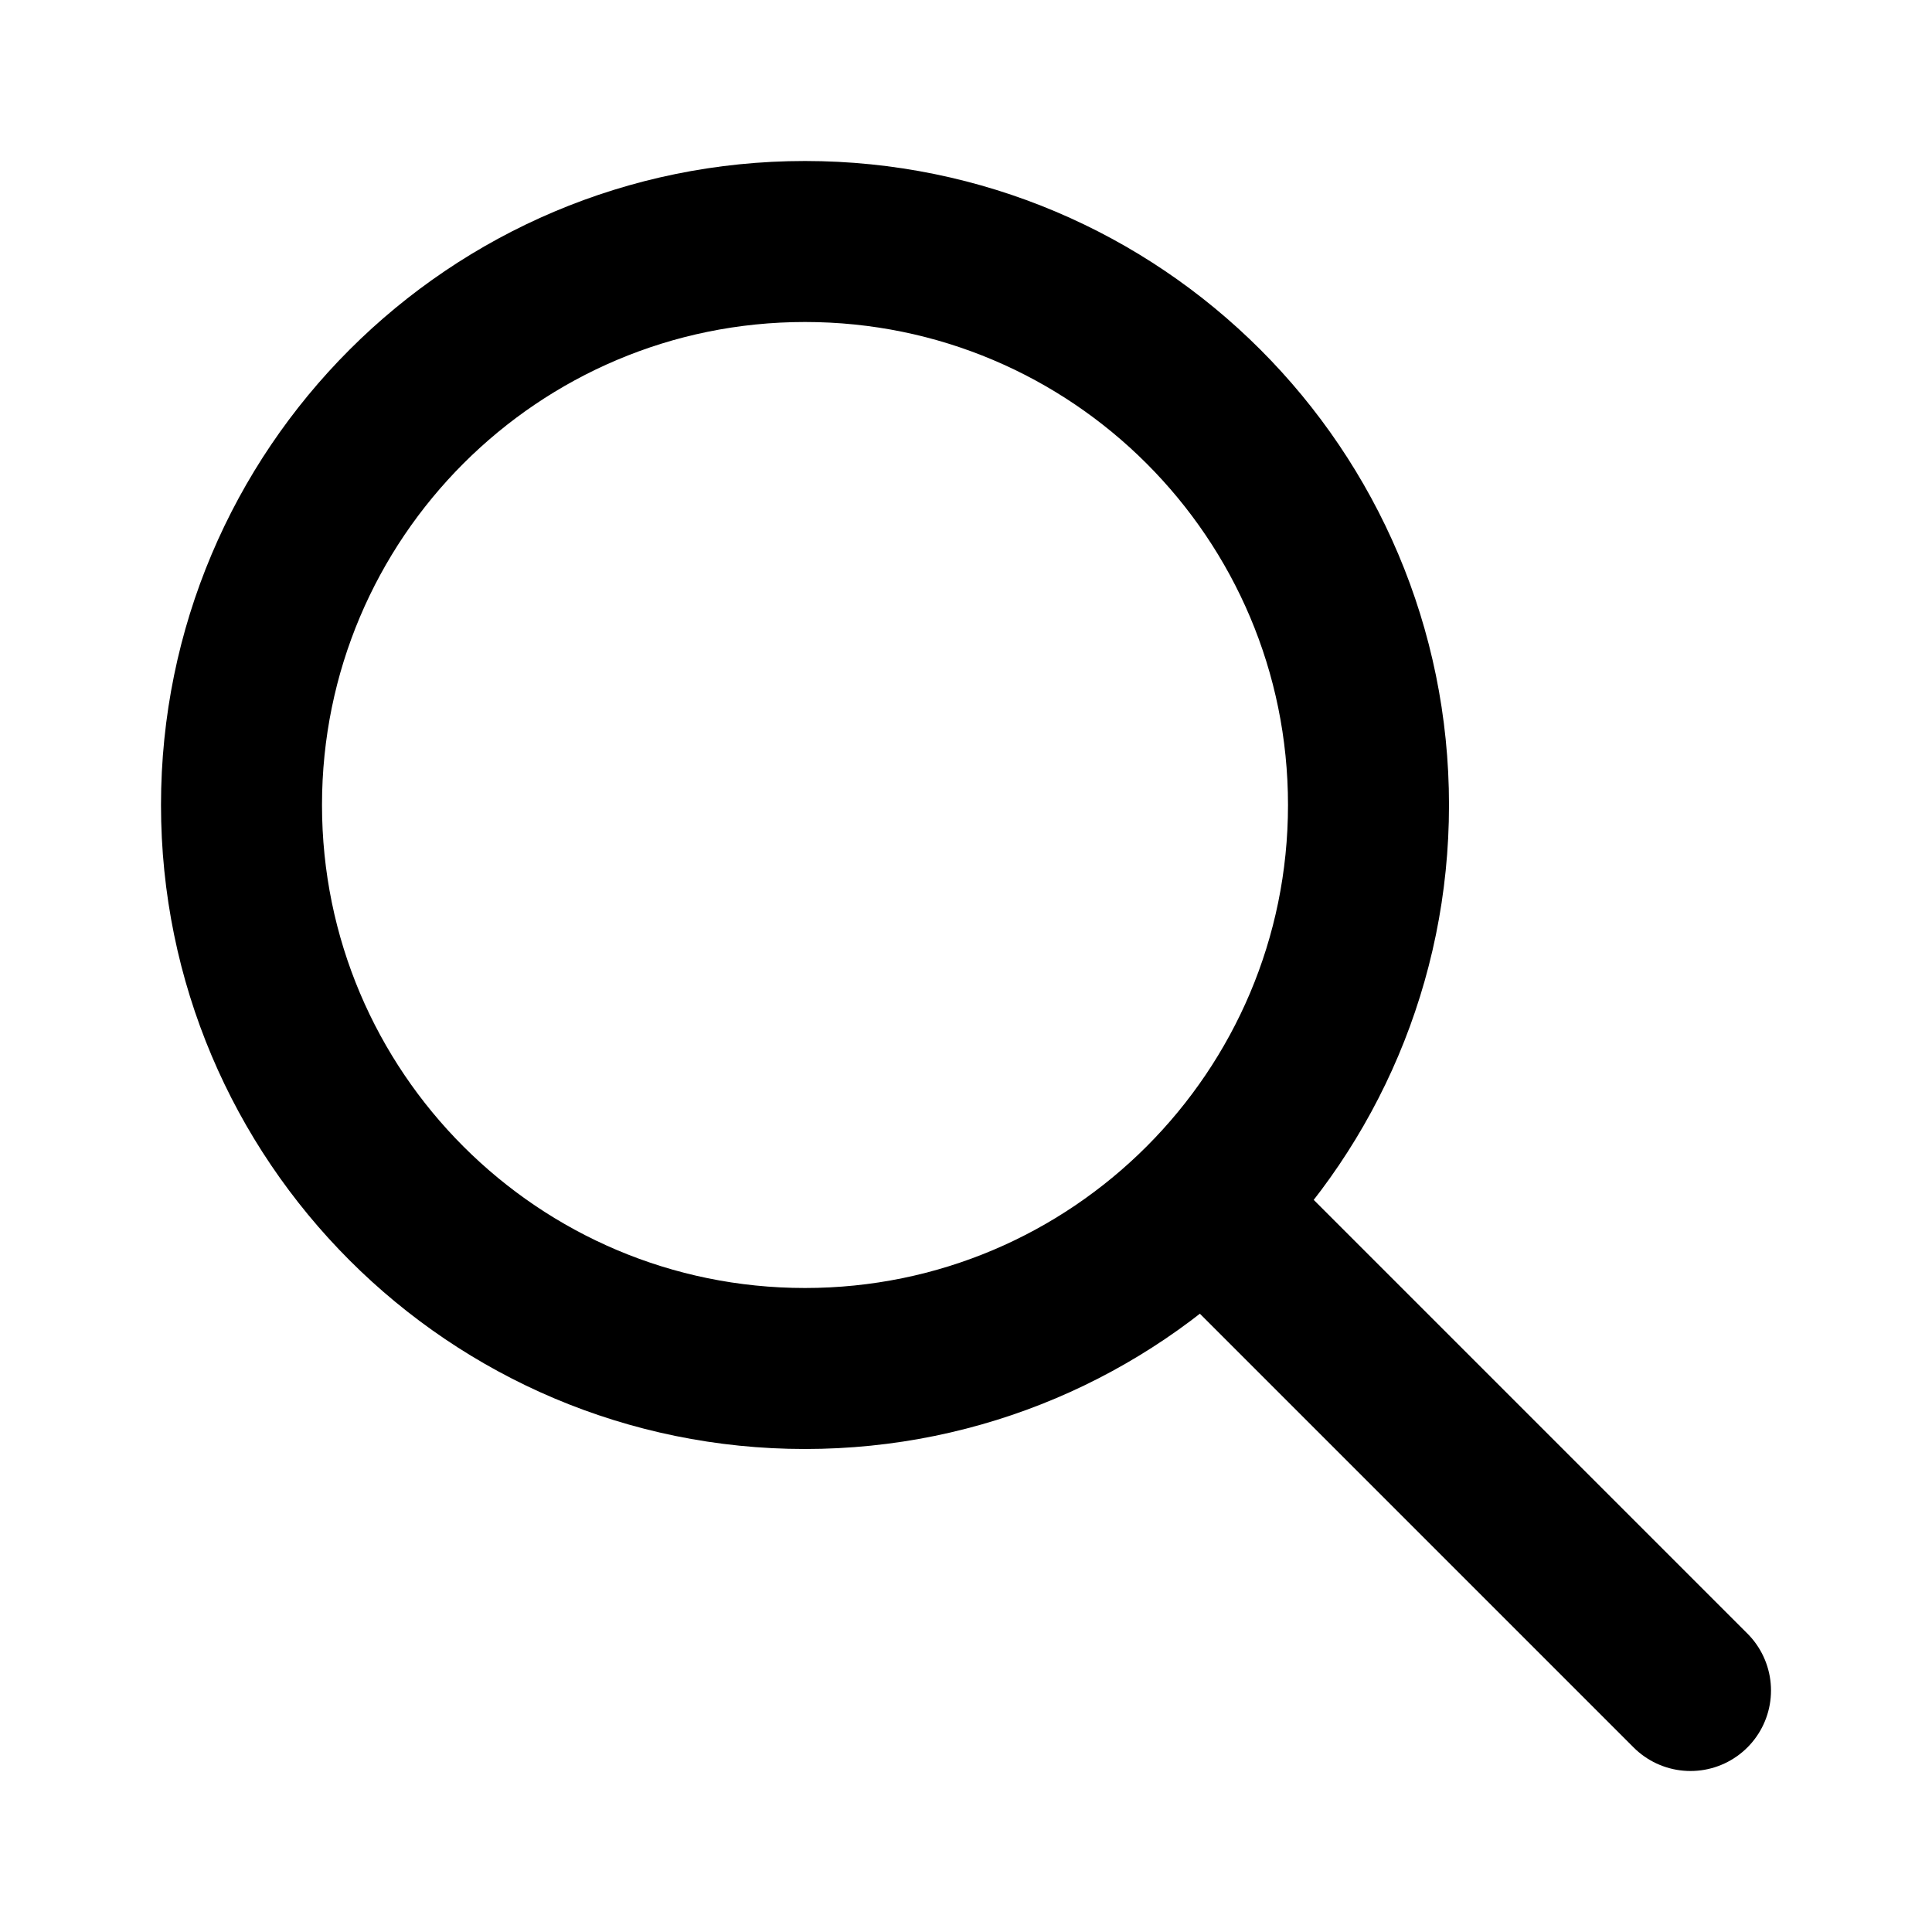
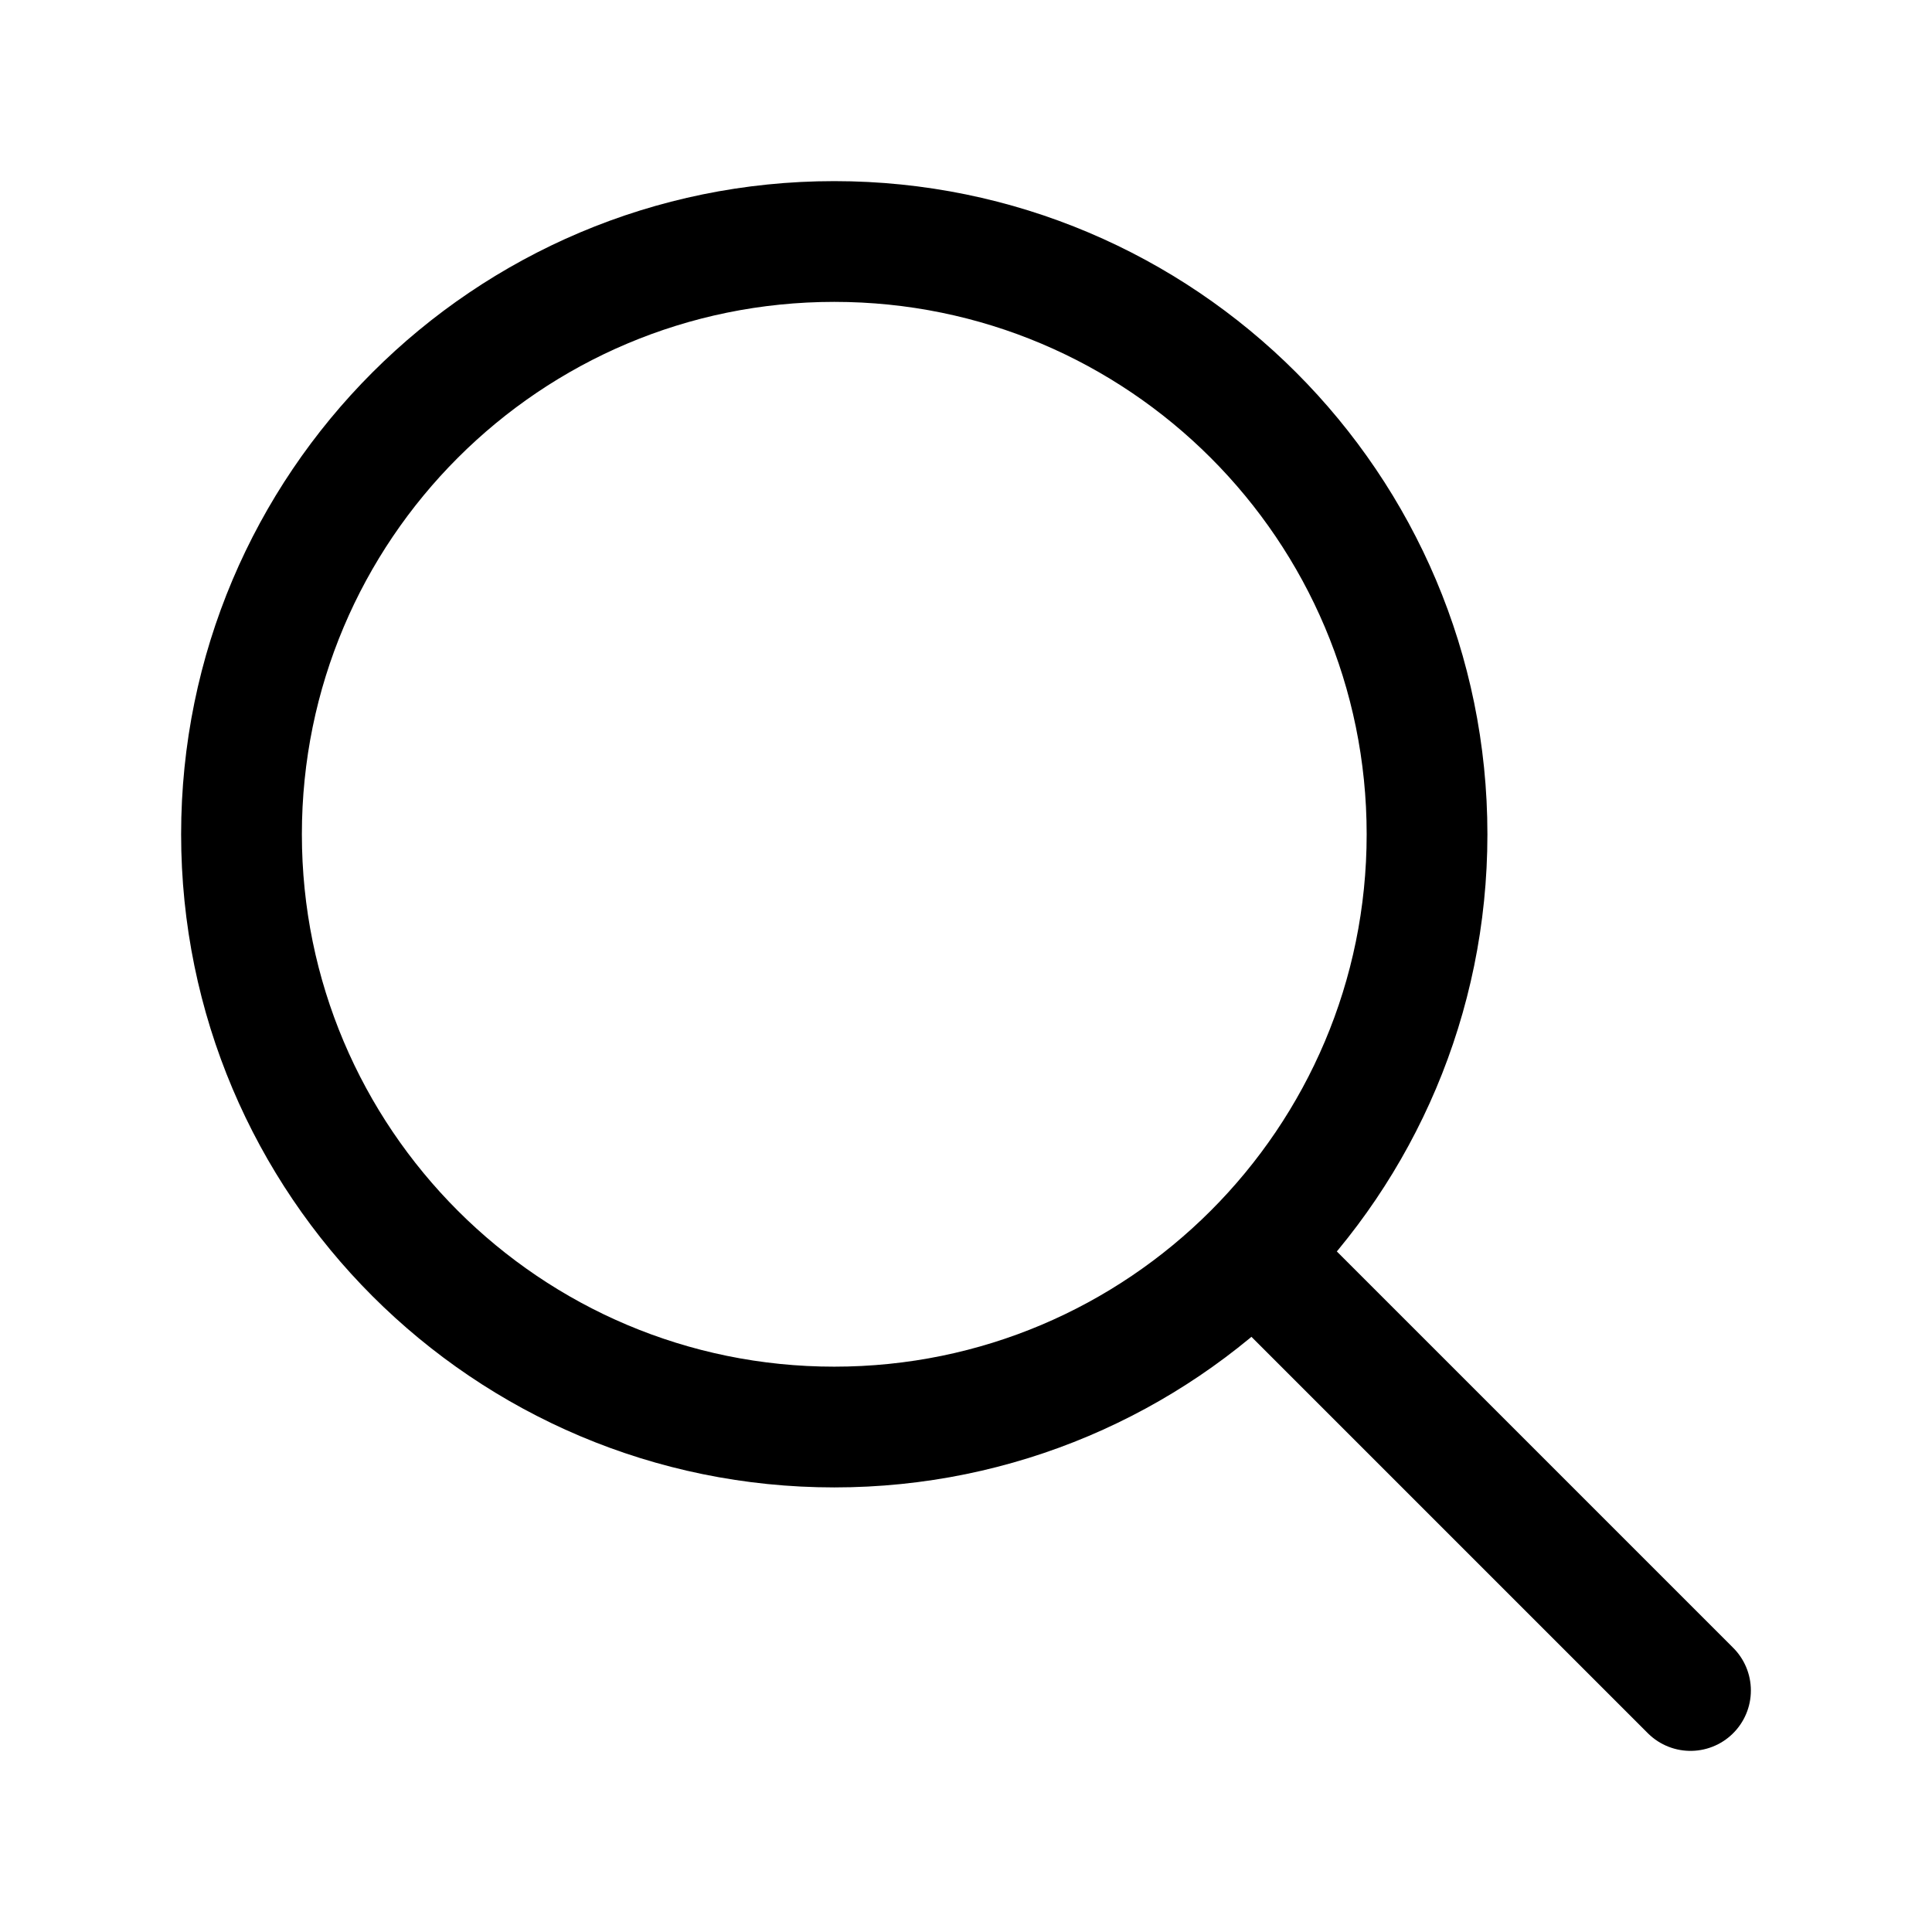
- <svg xmlns="http://www.w3.org/2000/svg" width="24" height="24" viewBox="0 0 24 24" fill="none" stroke="currentColor" stroke-width="2" stroke-linecap="round" stroke-linejoin="round">
-   <path d="M3 10a7 7 0 1 0 14 0a7 7 0 1 0 -14 0" />
-   <path d="M21 21l-6 -6" />
+ <svg xmlns="http://www.w3.org/2000/svg" width="512" height="512" viewBox="0 0 512 512">
+   <path d="M221.09,64A157.09,157.09,0,1,0,378.18,221.09,157.1,157.1,0,0,0,221.09,64Z" style="fill:none;stroke:#000;stroke-miterlimit:10;stroke-width:32px" />
+   <line x1="338.29" y1="338.29" x2="448" y2="448" style="fill:none;stroke:#000;stroke-linecap:round;stroke-miterlimit:10;stroke-width:32px" />
</svg>
